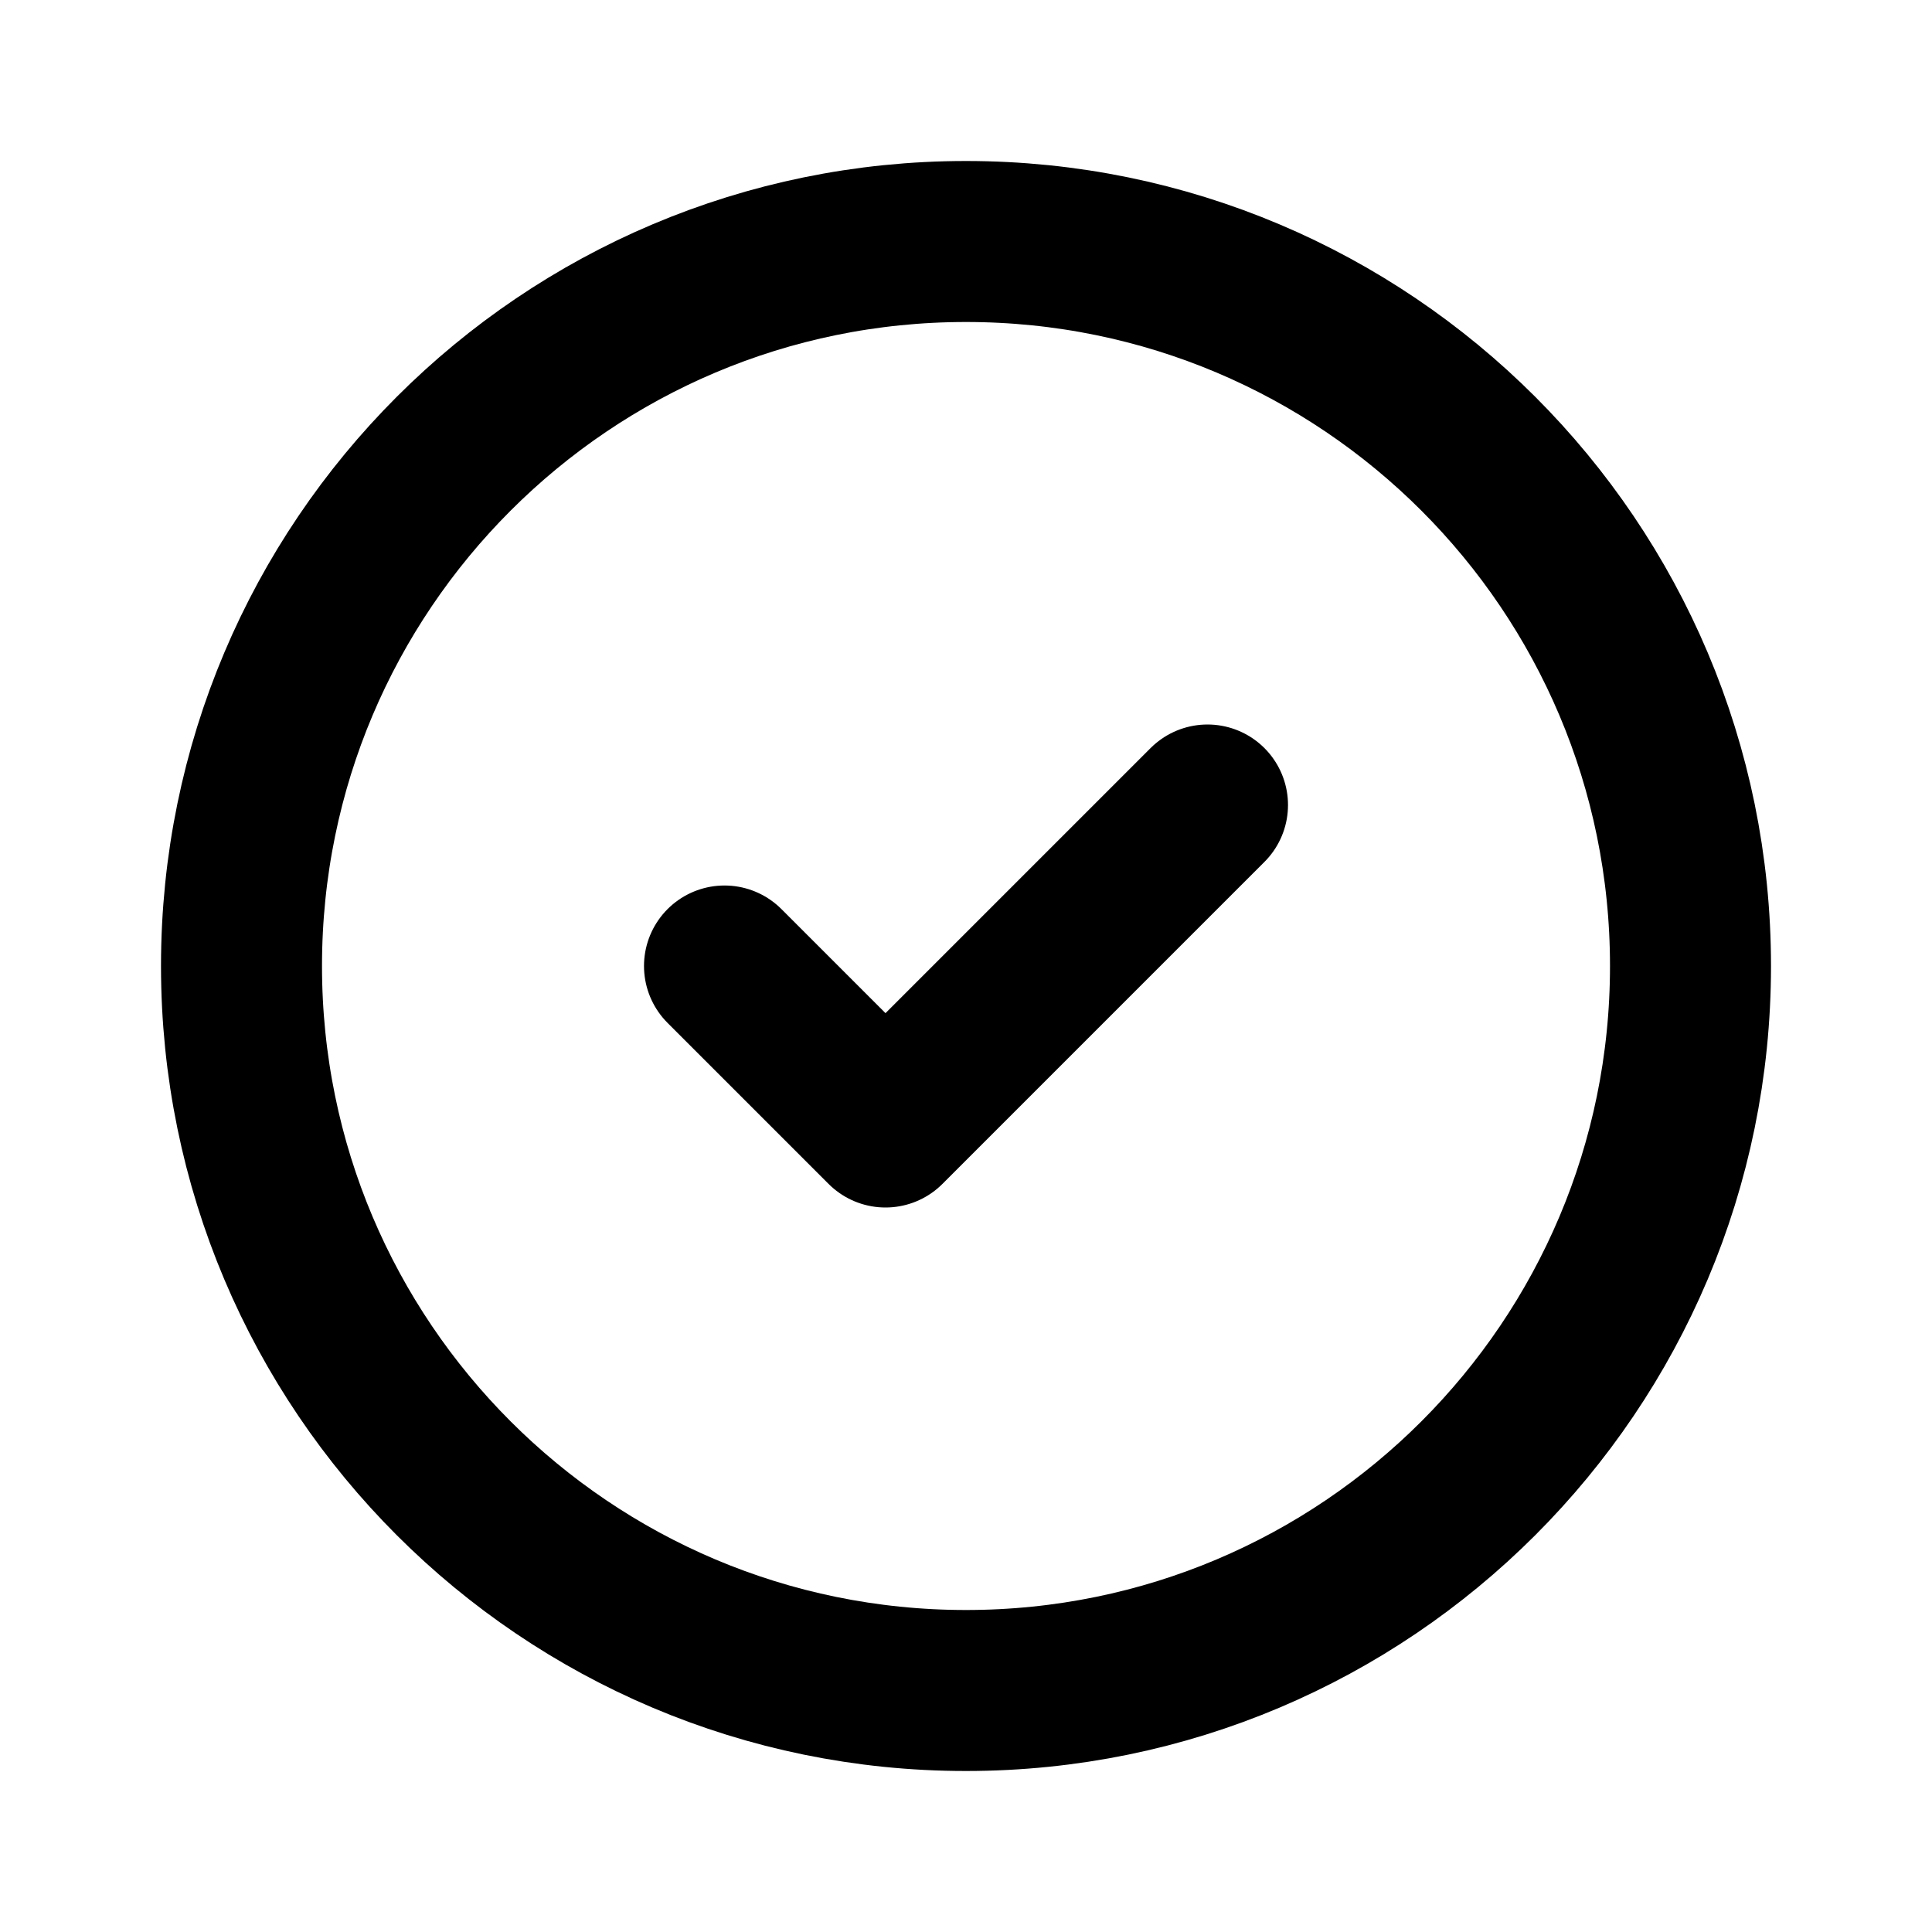
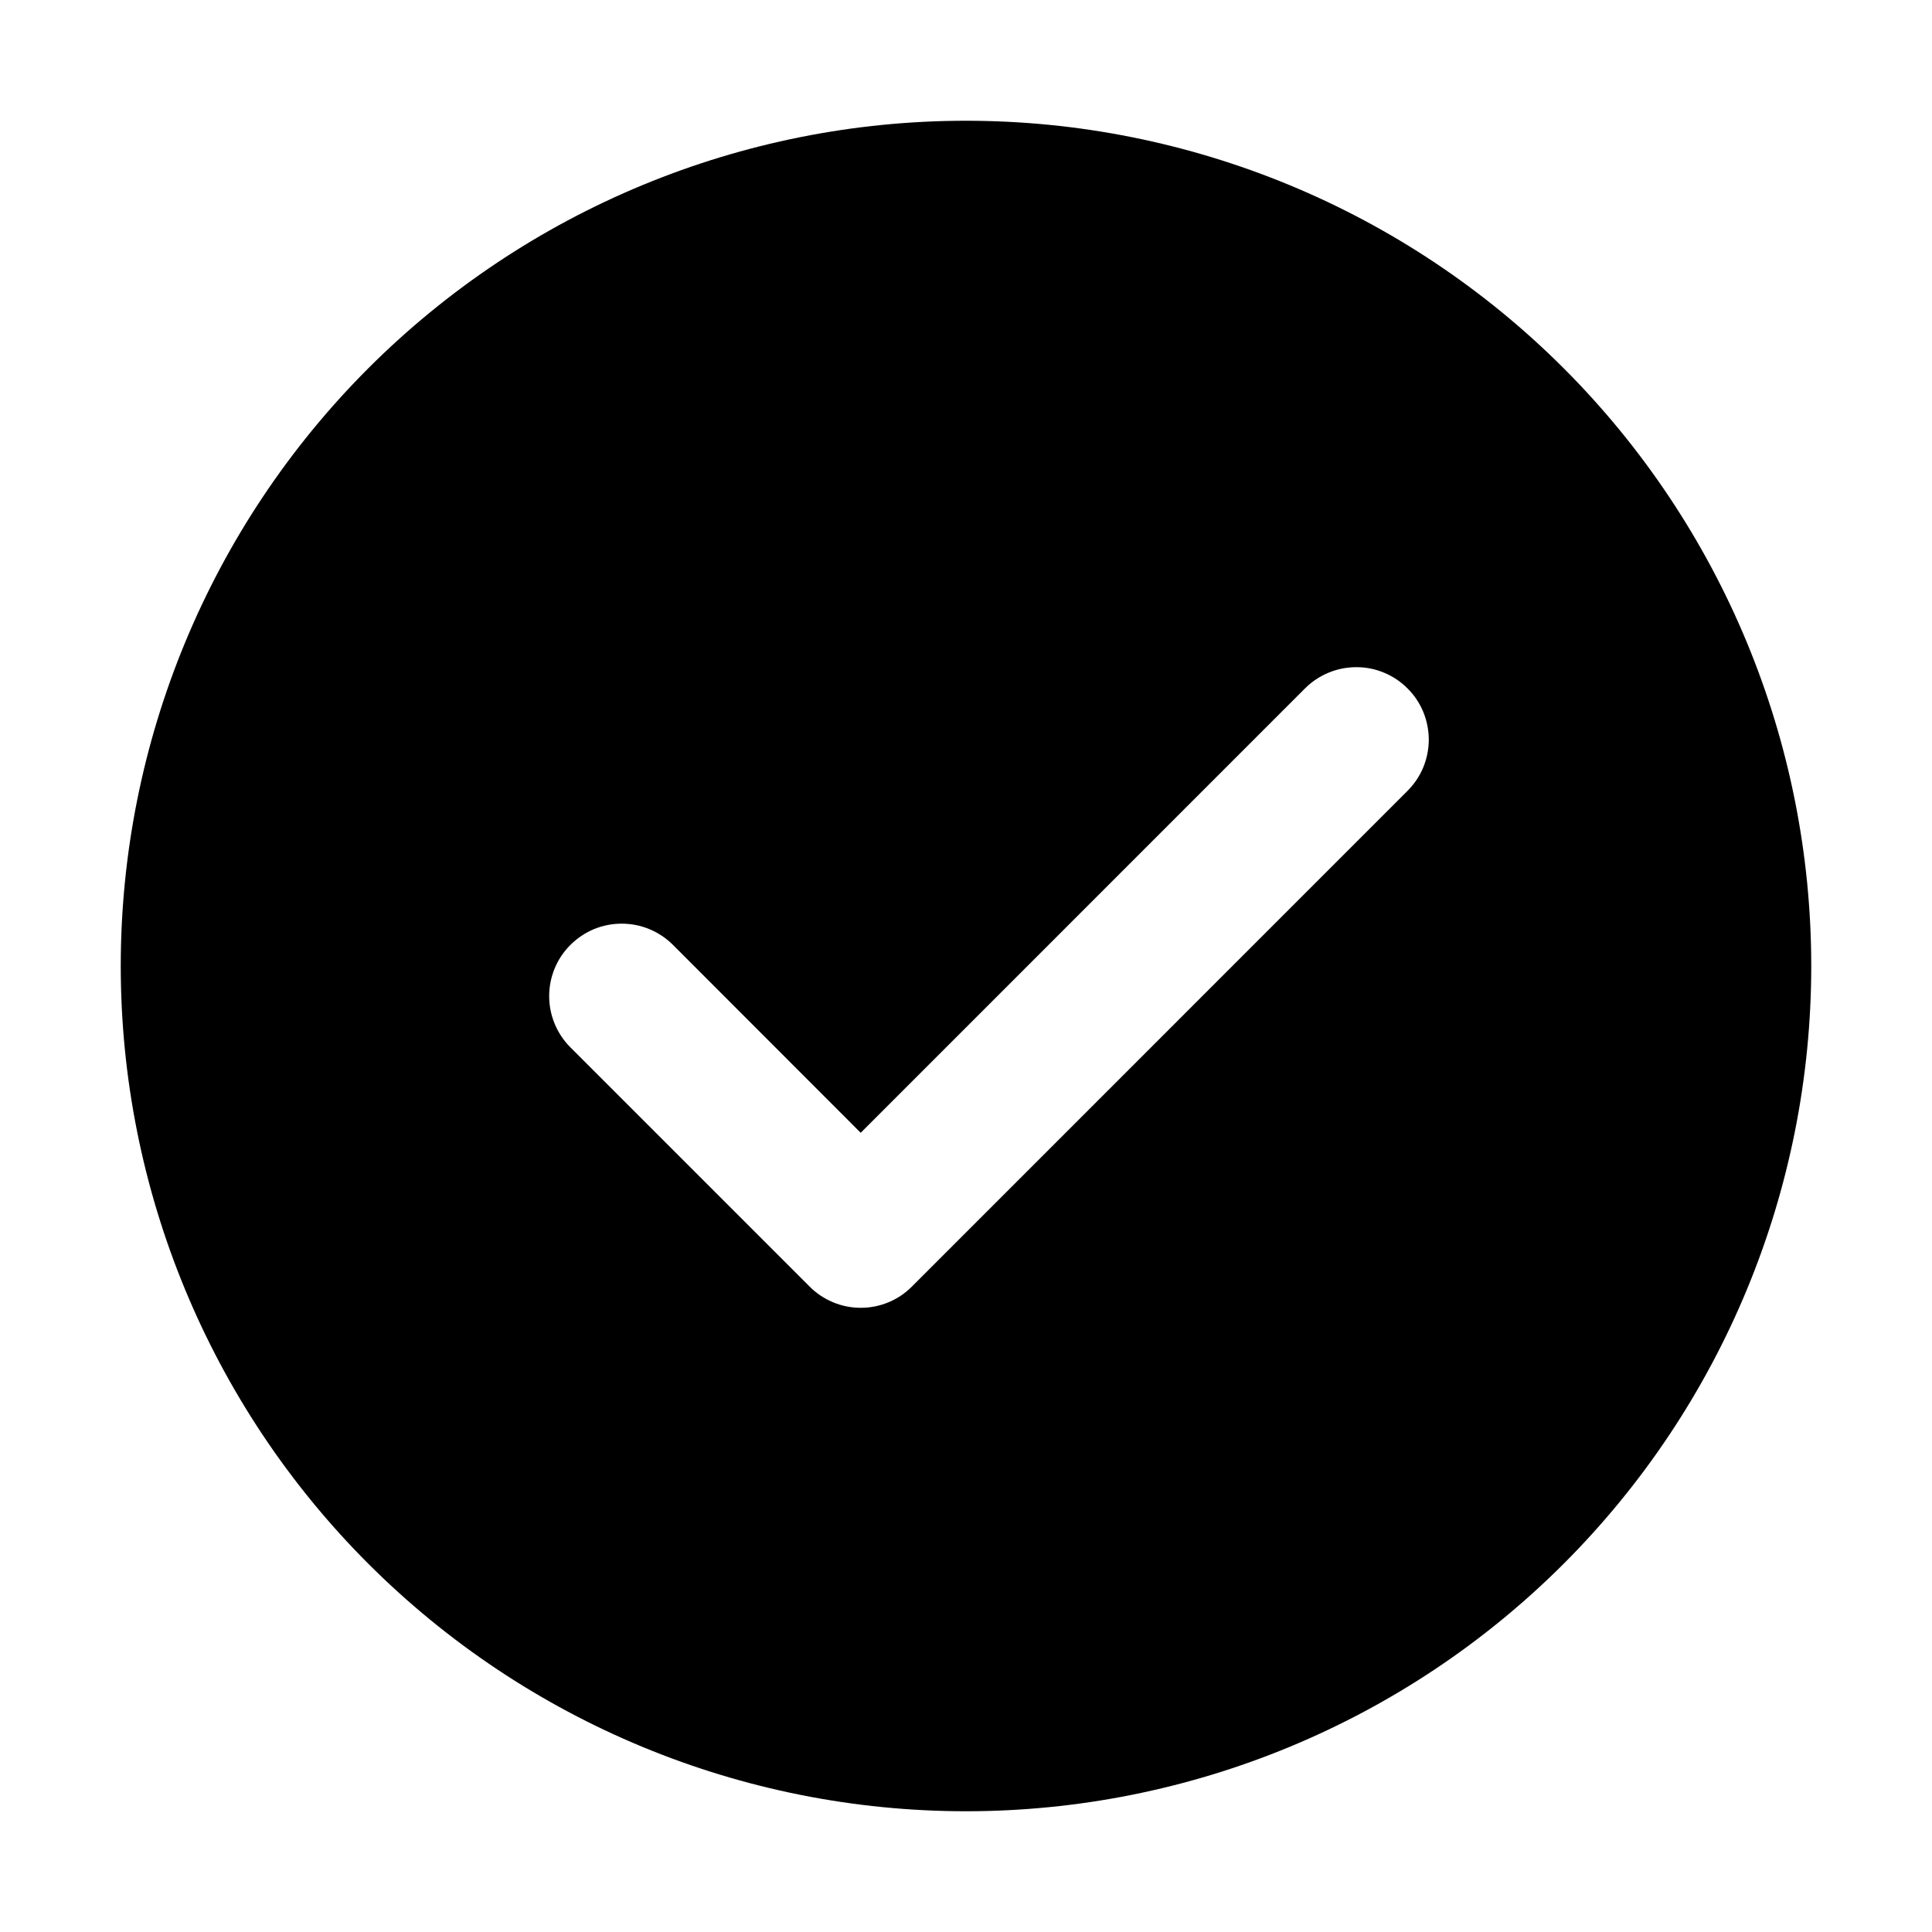
- <svg xmlns="http://www.w3.org/2000/svg" fill="none" viewBox="0 0 24 24" stroke-width="2" stroke="currentColor" aria-hidden="true">
-   <path stroke-linecap="round" stroke-linejoin="round" d="M9 12l2 2 4-4m6 2a9 9 0 11-18 0 9 9 0 0118 0z" />
+ <svg xmlns="http://www.w3.org/2000/svg" width="24" height="24" viewBox="0 0 24 24" fill="none">
+   <path d="M12 1.5C14.785 1.5 17.456 2.606 19.425 4.575C21.394 6.545 22.5 9.215 22.5 12C22.5 14.785 21.394 17.456 19.425 19.425C17.456 21.394 14.785 22.5 12 22.5C9.215 22.5 6.545 21.394 4.575 19.425C2.606 17.456 1.5 14.785 1.5 12C1.5 9.215 2.606 6.545 4.575 4.575C6.545 2.606 9.215 1.5 12 1.5ZM10.692 14.072L8.36 11.738C8.276 11.654 8.177 11.588 8.067 11.542C7.958 11.497 7.841 11.474 7.723 11.474C7.604 11.474 7.487 11.497 7.378 11.542C7.269 11.588 7.17 11.654 7.086 11.738C6.917 11.906 6.822 12.135 6.822 12.374C6.822 12.613 6.917 12.842 7.086 13.011L10.056 15.981C10.139 16.065 10.239 16.132 10.348 16.177C10.457 16.223 10.574 16.246 10.693 16.246C10.811 16.246 10.928 16.223 11.038 16.177C11.147 16.132 11.246 16.065 11.329 15.981L17.48 9.829C17.564 9.746 17.632 9.647 17.678 9.538C17.724 9.428 17.748 9.311 17.749 9.192C17.749 9.073 17.726 8.955 17.681 8.845C17.636 8.735 17.569 8.636 17.485 8.552C17.401 8.468 17.302 8.401 17.192 8.356C17.082 8.31 16.964 8.287 16.846 8.288C16.727 8.288 16.609 8.312 16.5 8.358C16.39 8.404 16.291 8.471 16.207 8.556L10.692 14.072Z" fill="currentColor" />
</svg>
